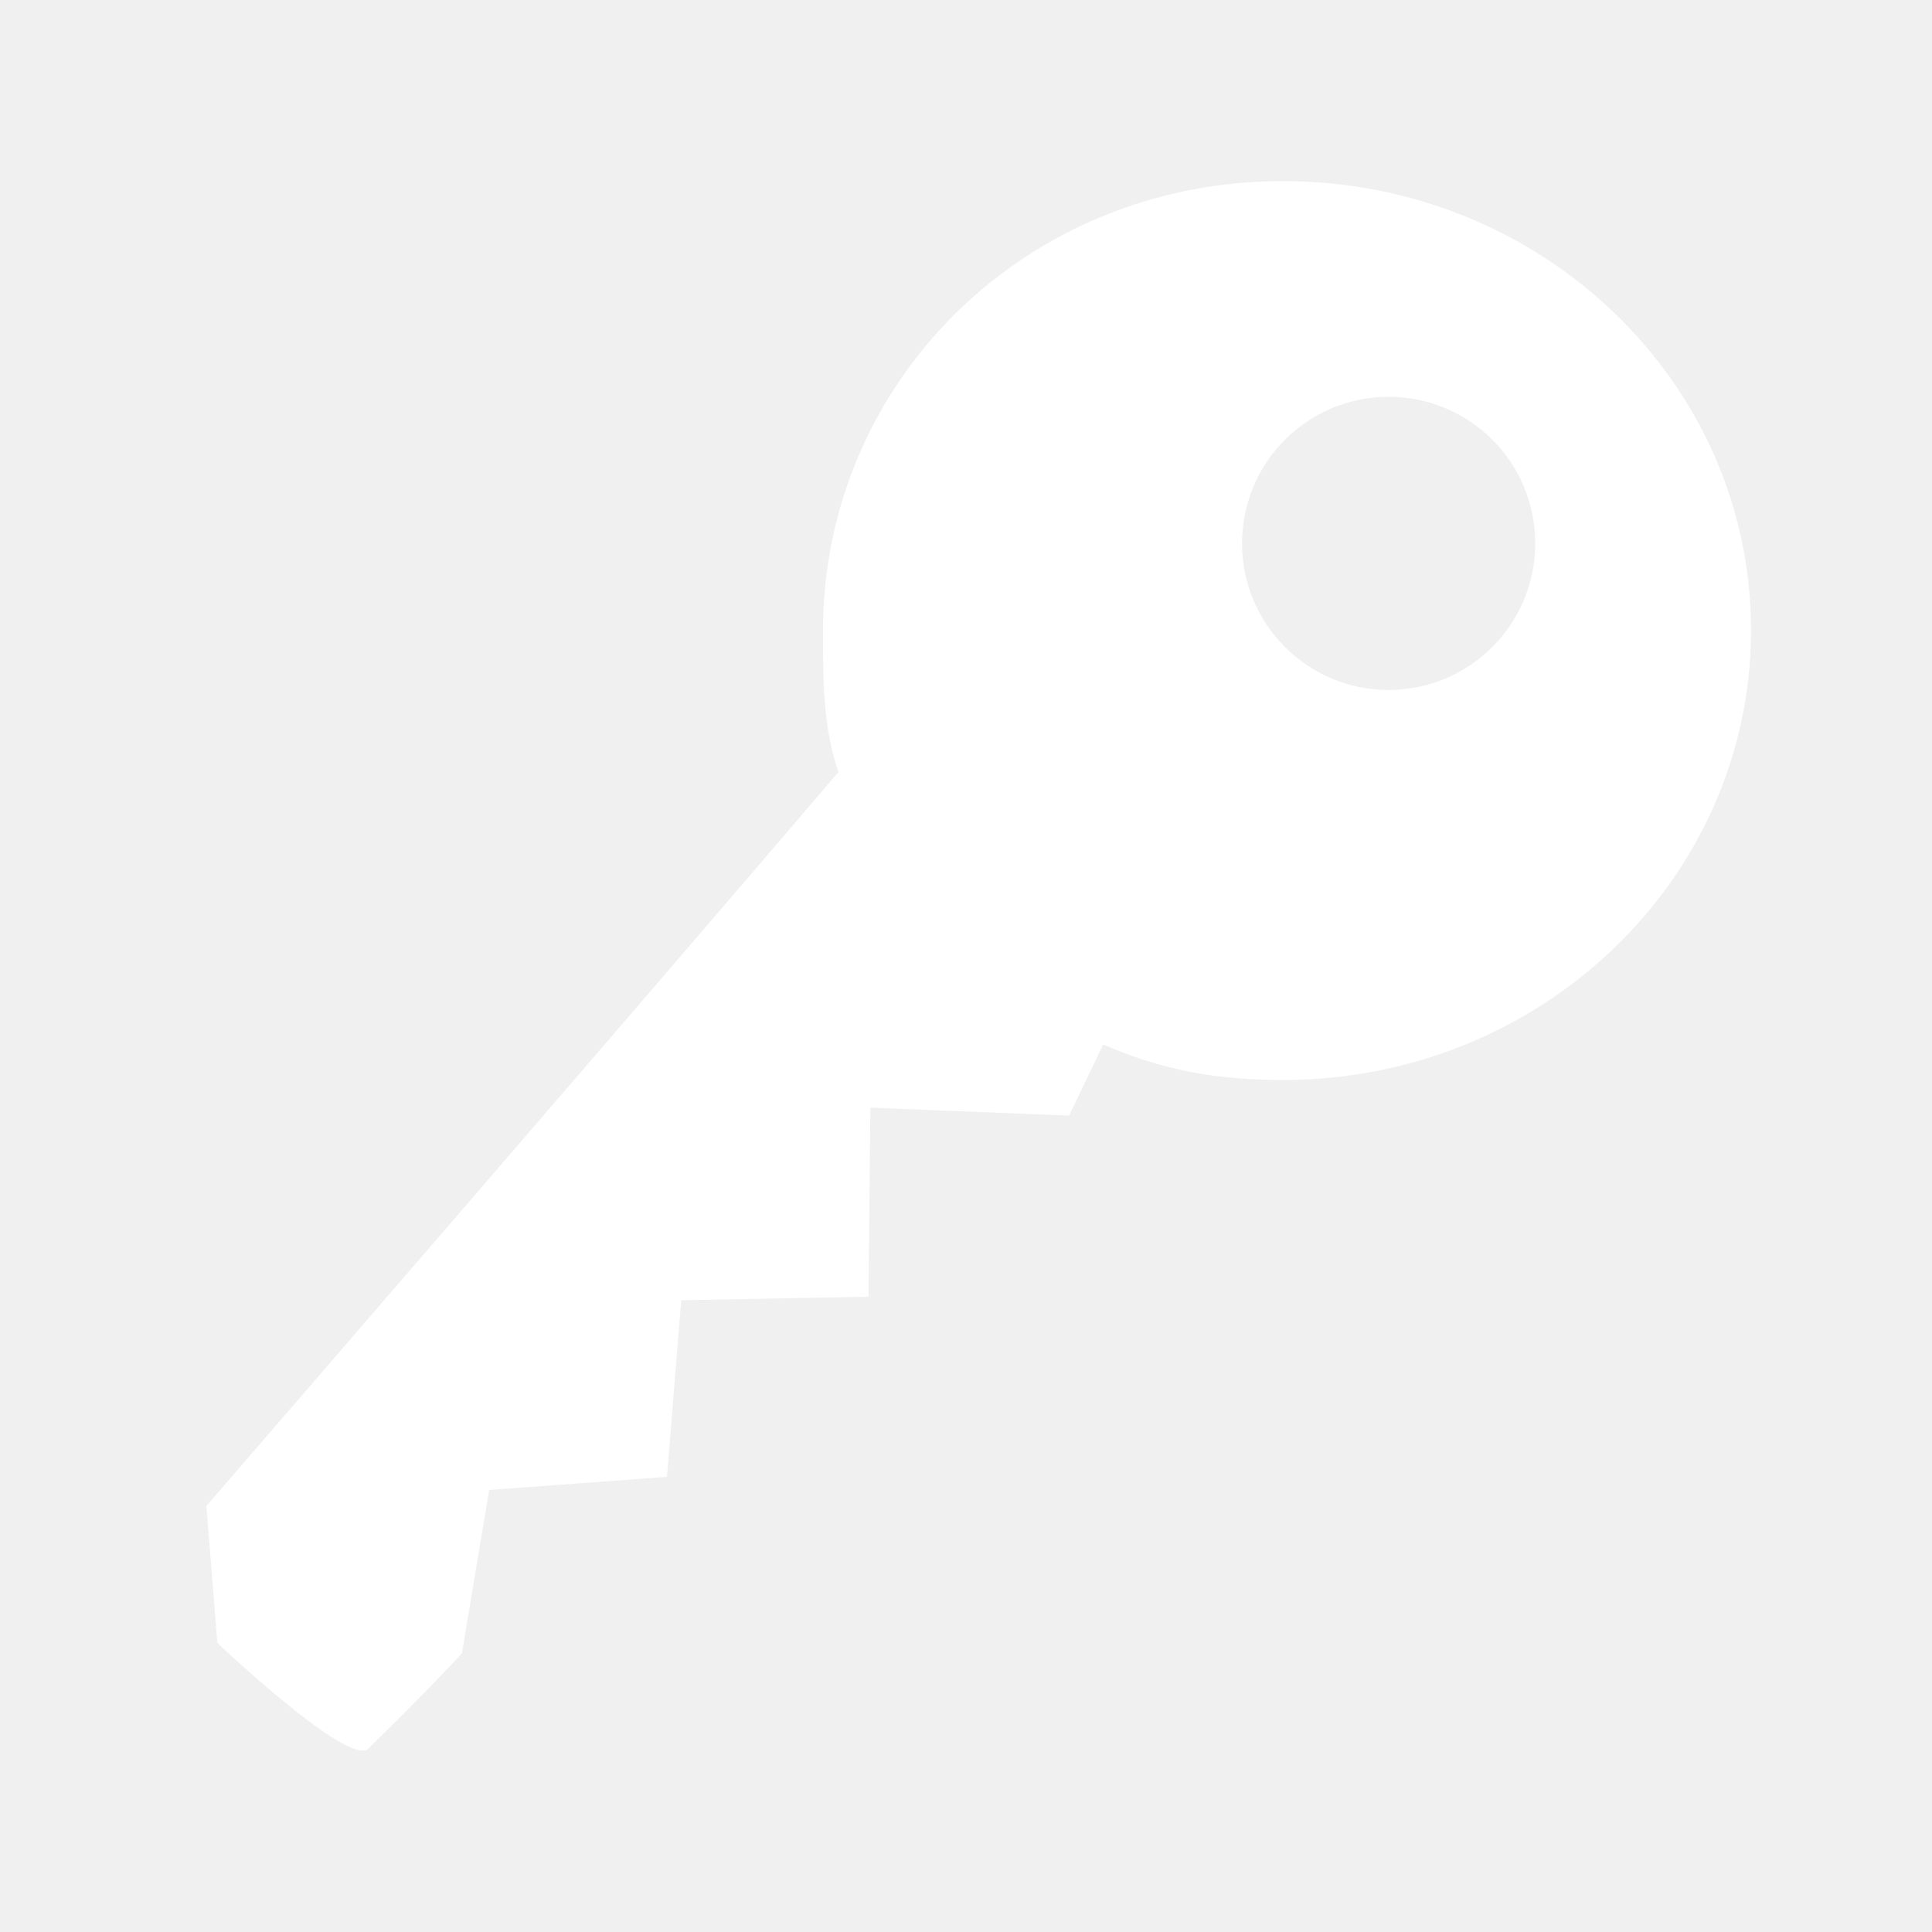
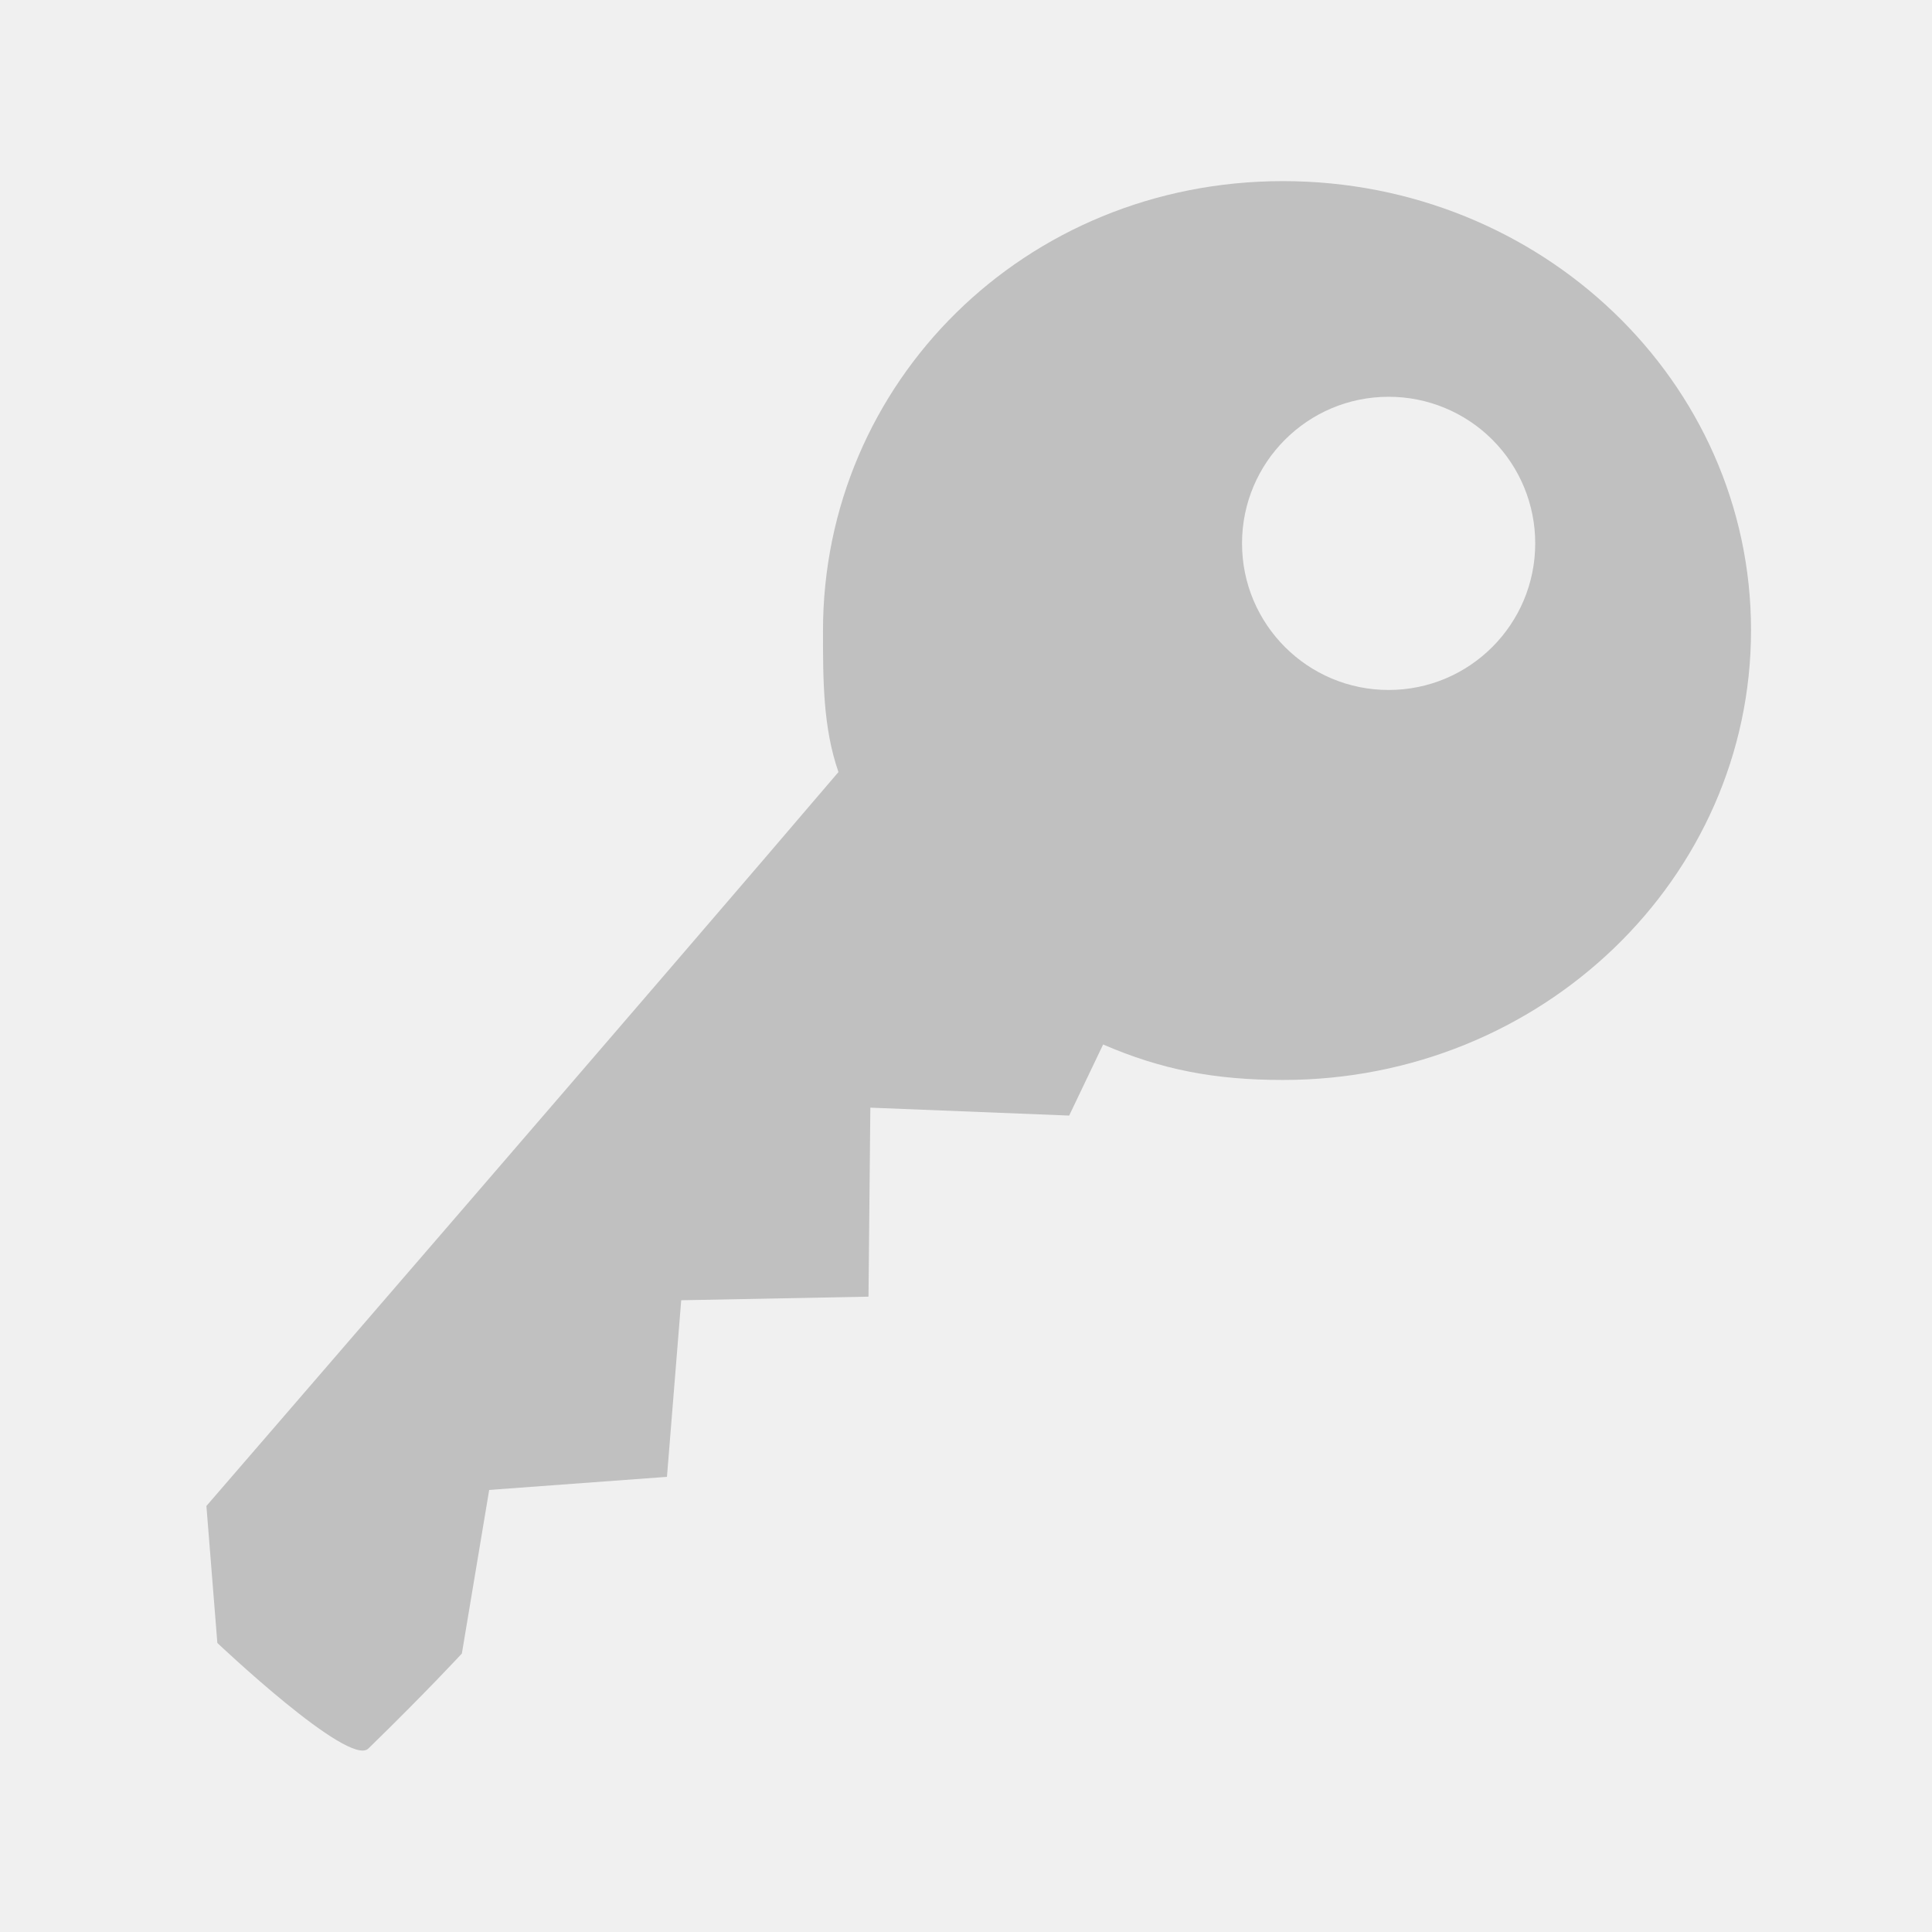
- <svg xmlns="http://www.w3.org/2000/svg" width="1em" height="1em" preserveAspectRatio="xMidYMid meet" viewBox="0 0 512 512" style="-ms-transform: rotate(360deg); -webkit-transform: rotate(360deg); transform: rotate(360deg);">
-   <path d="M218.1 167.2c0 13 0 25.6 4.1 37.4c-43.1 50.6-167.5 194.5-167.5 194.5l2.9 36.3s34.8 33 40 28c15.4-15 24.8-25.2 24.8-25.2l7.24-43.35l47.11-3.47l3.78-46.8l49.63-.95l.49-50.09l52.69 2.1l9-18.84c15.5 6.7 29.6 9.4 47.7 9.4c68.5 0 124-53.4 124-119.2S408.5 48 340 48s-121.9 53.4-121.9 119.2zM406.85 144A38.85 38.85 0 1 1 368 105.15A38.81 38.81 0 0 1 406.85 144z" fill="white" />
+ <svg xmlns="http://www.w3.org/2000/svg" width="512" height="512" preserveAspectRatio="xMidYMid meet" viewBox="0 0 512 512" style="-ms-transform: rotate(360deg); -webkit-transform: rotate(360deg); transform: rotate(360deg);">
+   <path d="M218.1 167.2c0 13 0 25.6 4.1 37.4c-43.1 50.6-167.5 194.5-167.5 194.5l2.9 36.3s34.8 33 40 28c15.4-15 24.8-25.2 24.8-25.2l7.24-43.35l47.11-3.47l3.78-46.8l49.63-.95l.49-50.09l52.69 2.1l9-18.84c15.5 6.7 29.6 9.4 47.7 9.4c68.5 0 124-53.4 124-119.2S408.5 48 340 48s-121.9 53.4-121.9 119.2zM406.85 144A38.85 38.85 0 1 1 368 105.15A38.81 38.81 0 0 1 406.85 144z" fill="#C0C0C0" />
+   <rect x="0" y="0" width="512" height="512" fill="rgba(0, 0, 0, 0)" />
</svg>
